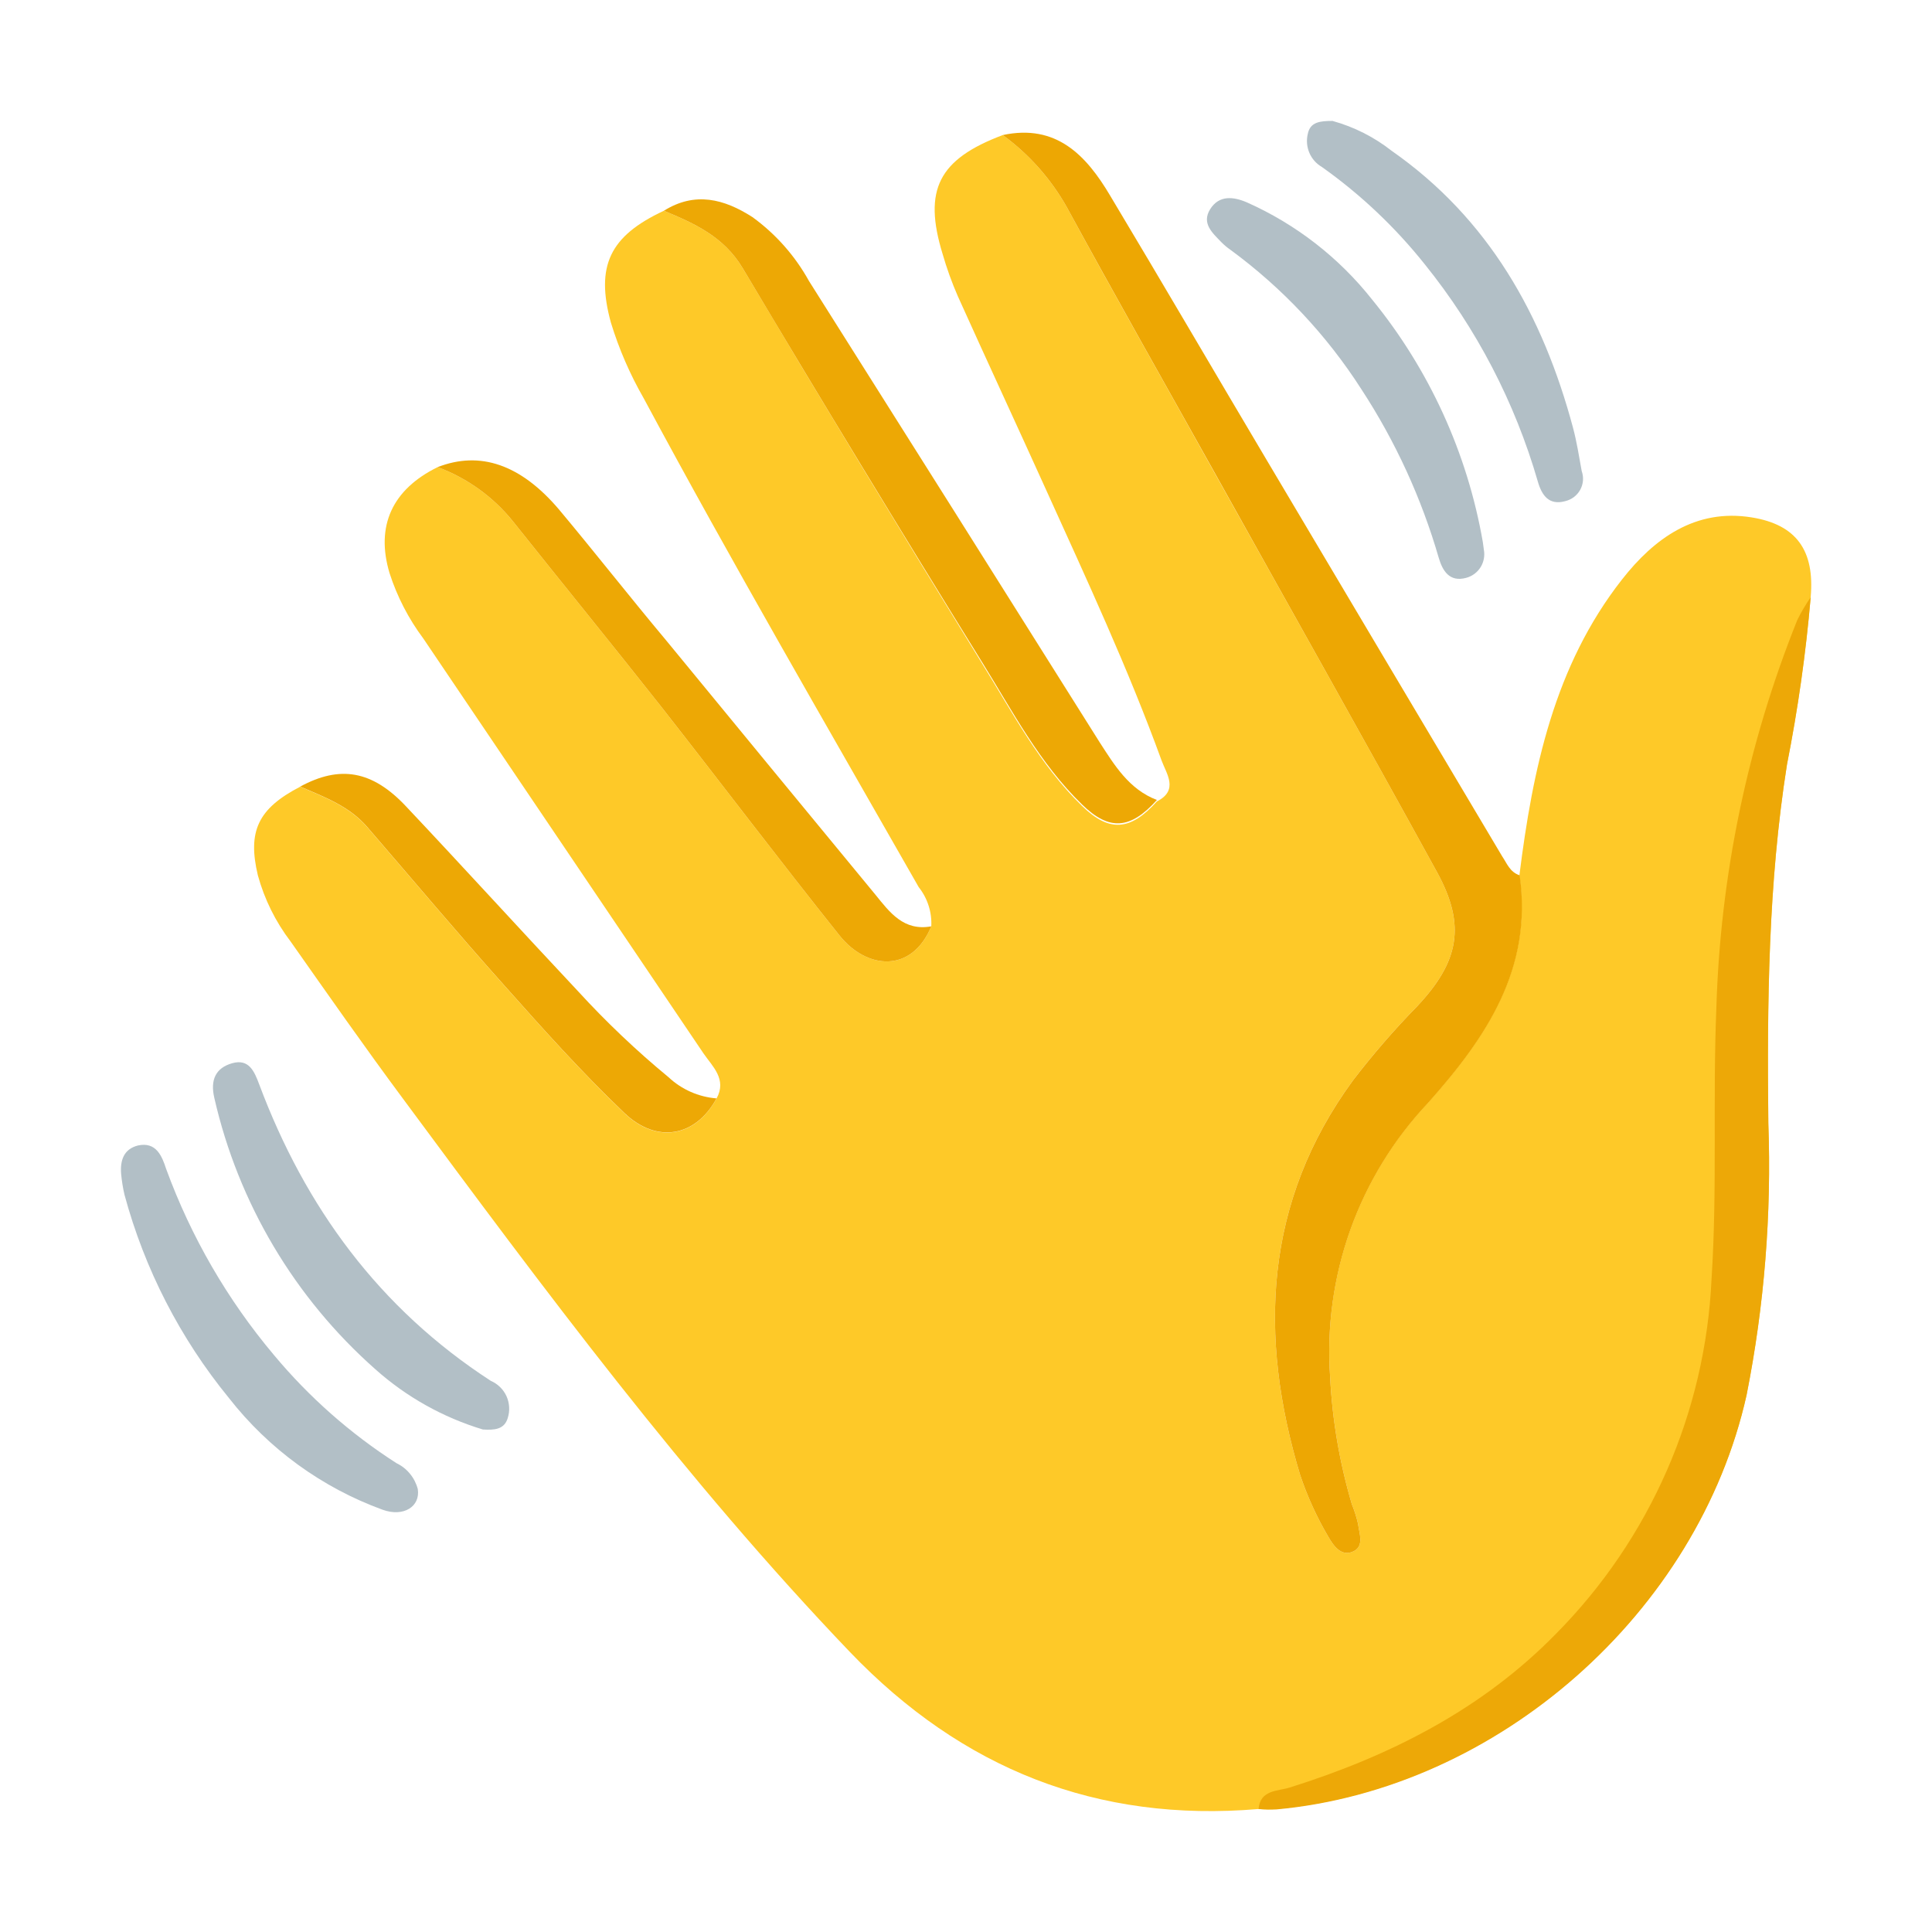
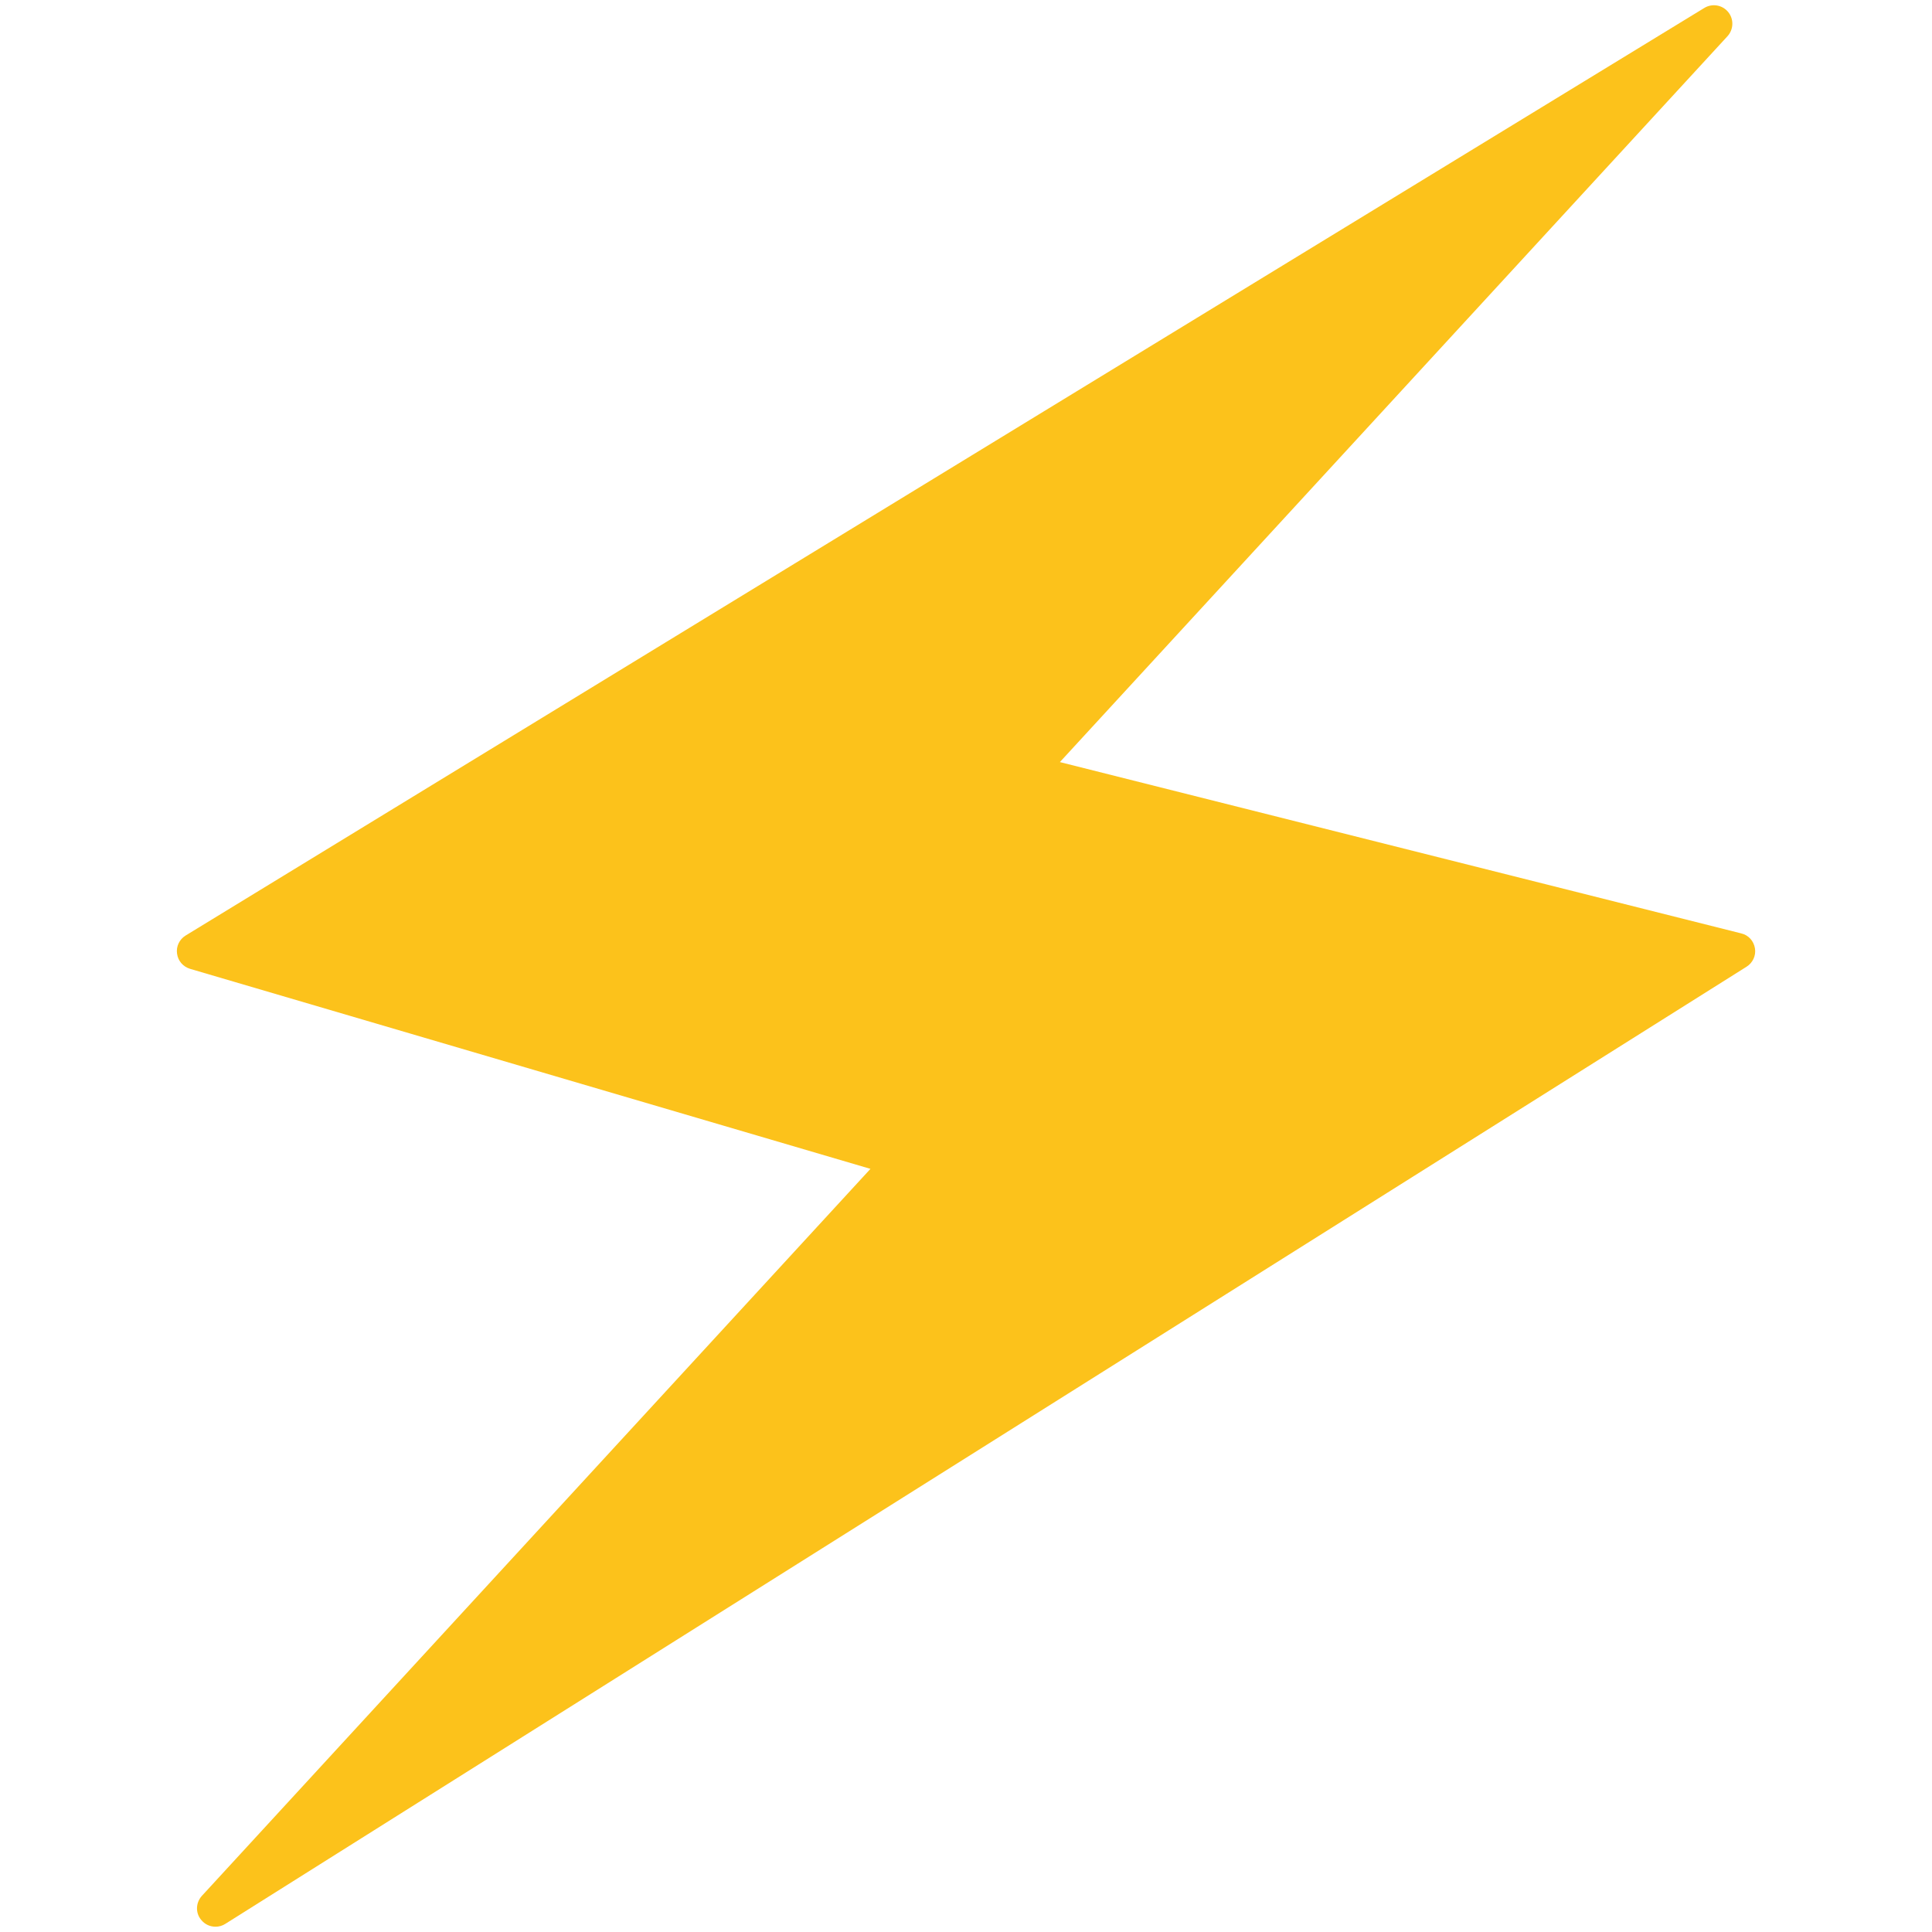
- <svg xmlns="http://www.w3.org/2000/svg" width="32" height="32" viewBox="0 0 32 32" fill="none">
-   <path d="M29.015 8.57C28.08 8.418 27.394 8.923 26.865 9.599C25.744 11.029 25.386 12.742 25.166 14.498C25.384 16.045 24.614 17.184 23.65 18.266C23.081 18.87 22.644 19.586 22.365 20.367C22.086 21.149 21.973 21.98 22.031 22.808C22.067 23.522 22.188 24.229 22.391 24.915C22.434 25.021 22.469 25.13 22.494 25.242C22.513 25.397 22.597 25.603 22.424 25.692C22.213 25.799 22.08 25.589 22.003 25.457C21.812 25.133 21.655 24.789 21.535 24.432C20.84 22.13 20.936 19.909 22.41 17.894C22.738 17.466 23.091 17.058 23.468 16.672C24.169 15.928 24.284 15.326 23.802 14.446C22.583 12.225 21.336 10.016 20.1 7.802C19.288 6.344 18.462 4.891 17.667 3.426C17.403 2.959 17.042 2.553 16.609 2.237C15.547 2.637 15.287 3.142 15.612 4.205C15.681 4.444 15.765 4.679 15.865 4.907C16.349 5.981 16.846 7.051 17.332 8.125C18.001 9.602 18.685 11.072 19.239 12.595C19.319 12.815 19.529 13.089 19.162 13.274C18.722 13.763 18.373 13.789 17.922 13.349C17.22 12.668 16.773 11.806 16.268 10.992C14.924 8.811 13.602 6.627 12.301 4.441C11.988 3.919 11.506 3.702 10.996 3.491C10.1 3.908 9.861 4.404 10.118 5.342C10.252 5.781 10.435 6.202 10.663 6.599C12.128 9.328 13.684 12.005 15.217 14.694C15.363 14.878 15.437 15.108 15.425 15.343C15.102 16.124 14.358 16.059 13.907 15.497C12.907 14.245 11.941 12.967 10.954 11.708C10.144 10.681 9.316 9.665 8.504 8.645C8.176 8.234 7.742 7.92 7.249 7.737C6.498 8.106 6.218 8.71 6.452 9.492C6.577 9.881 6.766 10.247 7.011 10.575C8.56 12.869 10.107 15.16 11.653 17.449C11.801 17.664 12.044 17.877 11.868 18.195C11.524 18.83 10.879 18.956 10.334 18.43C9.631 17.758 8.995 17.046 8.352 16.323C7.582 15.462 6.838 14.575 6.082 13.7C5.785 13.356 5.38 13.206 4.973 13.03C4.271 13.393 4.098 13.772 4.271 14.498C4.38 14.895 4.564 15.267 4.814 15.595C5.427 16.466 6.037 17.339 6.671 18.193C9.011 21.355 11.351 24.512 14.08 27.365C15.935 29.298 18.17 30.19 20.845 29.963C20.943 29.97 21.041 29.97 21.139 29.963C24.811 29.628 28.126 26.703 28.929 23.101C29.223 21.619 29.344 20.108 29.289 18.598C29.268 16.611 29.289 14.619 29.598 12.658C29.779 11.742 29.911 10.816 29.991 9.885C30.057 9.127 29.762 8.691 29.015 8.57Z" fill="#FEC928" />
-   <path d="M25.171 14.498C25.389 16.045 24.619 17.184 23.655 18.266C23.085 18.87 22.647 19.585 22.367 20.367C22.088 21.149 21.973 21.98 22.031 22.808C22.067 23.522 22.188 24.229 22.391 24.915C22.434 25.021 22.469 25.13 22.494 25.242C22.513 25.397 22.597 25.603 22.424 25.692C22.213 25.799 22.08 25.589 22.003 25.457C21.812 25.133 21.655 24.789 21.535 24.432C20.84 22.13 20.936 19.909 22.41 17.894C22.738 17.466 23.091 17.058 23.468 16.672C24.169 15.928 24.284 15.326 23.802 14.446C22.583 12.225 21.336 10.016 20.103 7.802C19.288 6.344 18.465 4.891 17.667 3.426C17.403 2.959 17.042 2.553 16.609 2.237C17.496 2.047 17.992 2.574 18.385 3.236C19.26 4.696 20.119 6.169 20.987 7.631C22.284 9.816 23.581 12 24.881 14.184C24.958 14.296 25.007 14.446 25.171 14.498Z" fill="#EDA703" />
-   <path d="M20.845 29.963C20.875 29.64 21.165 29.67 21.362 29.607C23.023 29.085 24.546 28.315 25.775 27.058C27.331 25.485 28.249 23.389 28.349 21.177C28.445 19.684 28.367 18.195 28.428 16.707C28.492 14.499 28.946 12.319 29.769 10.269C29.834 10.138 29.908 10.012 29.991 9.892C29.911 10.823 29.779 11.749 29.598 12.665C29.285 14.636 29.268 16.618 29.289 18.605C29.344 20.115 29.223 21.626 28.929 23.108C28.126 26.71 24.811 29.635 21.139 29.97C21.041 29.974 20.942 29.972 20.845 29.963Z" fill="#EDA807" />
-   <path d="M19.162 13.25C18.722 13.739 18.373 13.765 17.922 13.325C17.22 12.644 16.773 11.783 16.267 10.969C14.924 8.803 13.602 6.627 12.301 4.441C11.988 3.919 11.506 3.702 10.996 3.491C11.511 3.168 11.995 3.295 12.463 3.596C12.849 3.876 13.168 4.237 13.399 4.654C15.007 7.199 16.613 9.748 18.217 12.3C18.46 12.675 18.701 13.075 19.162 13.25Z" fill="#EDA805" />
-   <path d="M15.425 15.343C15.102 16.124 14.358 16.059 13.907 15.497C12.907 14.245 11.941 12.967 10.954 11.708C10.144 10.681 9.316 9.665 8.504 8.645C8.176 8.234 7.742 7.92 7.249 7.737C7.951 7.463 8.625 7.692 9.259 8.439C9.858 9.155 10.429 9.885 11.033 10.606C12.186 12.01 13.341 13.414 14.499 14.818C14.735 15.109 14.967 15.427 15.425 15.343Z" fill="#EDA805" />
-   <path d="M7.998 23.677C7.339 23.478 6.731 23.138 6.218 22.68C4.88 21.498 3.947 19.926 3.55 18.186C3.48 17.887 3.571 17.688 3.847 17.61C4.123 17.533 4.212 17.744 4.292 17.957C5.055 19.997 6.283 21.673 8.129 22.871C8.244 22.921 8.337 23.011 8.389 23.125C8.44 23.239 8.448 23.368 8.41 23.487C8.352 23.681 8.183 23.688 7.998 23.677Z" fill="#B2BFC6" />
-   <path d="M2.006 19.441C1.989 19.221 2.048 19.033 2.284 18.973C2.586 18.907 2.682 19.146 2.752 19.361C3.163 20.485 3.767 21.528 4.537 22.443C5.119 23.141 5.804 23.746 6.569 24.236C6.655 24.277 6.731 24.337 6.791 24.411C6.852 24.485 6.896 24.572 6.92 24.664C6.964 24.952 6.686 25.132 6.337 25.006C5.333 24.64 4.451 23.999 3.793 23.157C2.985 22.169 2.395 21.021 2.062 19.789C2.035 19.674 2.017 19.558 2.006 19.441Z" fill="#B2BFC6" />
-   <path d="M22.071 2.003C22.426 2.101 22.759 2.269 23.049 2.497C24.659 3.622 25.555 5.223 26.053 7.081C26.116 7.315 26.154 7.561 26.198 7.802C26.216 7.853 26.223 7.907 26.219 7.96C26.214 8.014 26.199 8.066 26.173 8.113C26.147 8.16 26.111 8.201 26.069 8.233C26.026 8.265 25.977 8.288 25.924 8.301C25.658 8.373 25.538 8.209 25.471 7.975C25.092 6.664 24.456 5.441 23.599 4.378C23.109 3.763 22.536 3.221 21.895 2.766C21.802 2.712 21.729 2.63 21.687 2.531C21.645 2.432 21.636 2.322 21.661 2.218C21.701 2.019 21.865 2.003 22.071 2.003Z" fill="#B2BFC6" />
-   <path d="M24.577 9.103C24.596 9.204 24.577 9.308 24.523 9.395C24.468 9.482 24.383 9.545 24.284 9.571C24.008 9.646 23.893 9.454 23.83 9.239C23.544 8.251 23.113 7.311 22.55 6.449C21.975 5.551 21.239 4.768 20.379 4.137C20.325 4.1 20.275 4.057 20.229 4.011C20.084 3.859 19.897 3.702 20.044 3.465C20.192 3.229 20.428 3.255 20.655 3.353C21.467 3.715 22.179 4.268 22.73 4.966C23.674 6.124 24.304 7.505 24.56 8.977C24.567 9.024 24.574 9.075 24.577 9.103Z" fill="#B2BFC6" />
-   <path d="M11.868 18.193C11.524 18.827 10.879 18.954 10.334 18.427C9.631 17.756 8.995 17.044 8.352 16.321C7.582 15.46 6.838 14.573 6.082 13.697C5.785 13.353 5.38 13.204 4.973 13.028C5.63 12.672 6.164 12.759 6.725 13.356C7.682 14.371 8.621 15.403 9.575 16.419C10.041 16.928 10.541 17.403 11.073 17.842C11.291 18.046 11.571 18.169 11.868 18.193Z" fill="#EDA805" />
+ <svg xmlns="http://www.w3.org/2000/svg" width="128" height="128" style="enable-background:new 0 0 128 128;">
+   <path d="M115.36,61.84L70.22,50.49L114.45,2.4c0.41-0.45,0.43-1.13,0.05-1.6c-0.39-0.48-1.07-0.59-1.59-0.27 L12.3,61.98c-0.41,0.25-0.64,0.72-0.57,1.2c0.06,0.48,0.4,0.87,0.87,1.01l45.07,13.25L13.38,125.6c-0.42,0.46-0.44,1.15-0.04,1.61 c0.24,0.29,0.58,0.44,0.94,0.44c0.22,0,0.45-0.06,0.65-0.19l100.78-63.41c0.42-0.26,0.64-0.75,0.56-1.22 C116.19,62.34,115.84,61.95,115.36,61.84z" style="fill:#FCC21B;" />
</svg>
